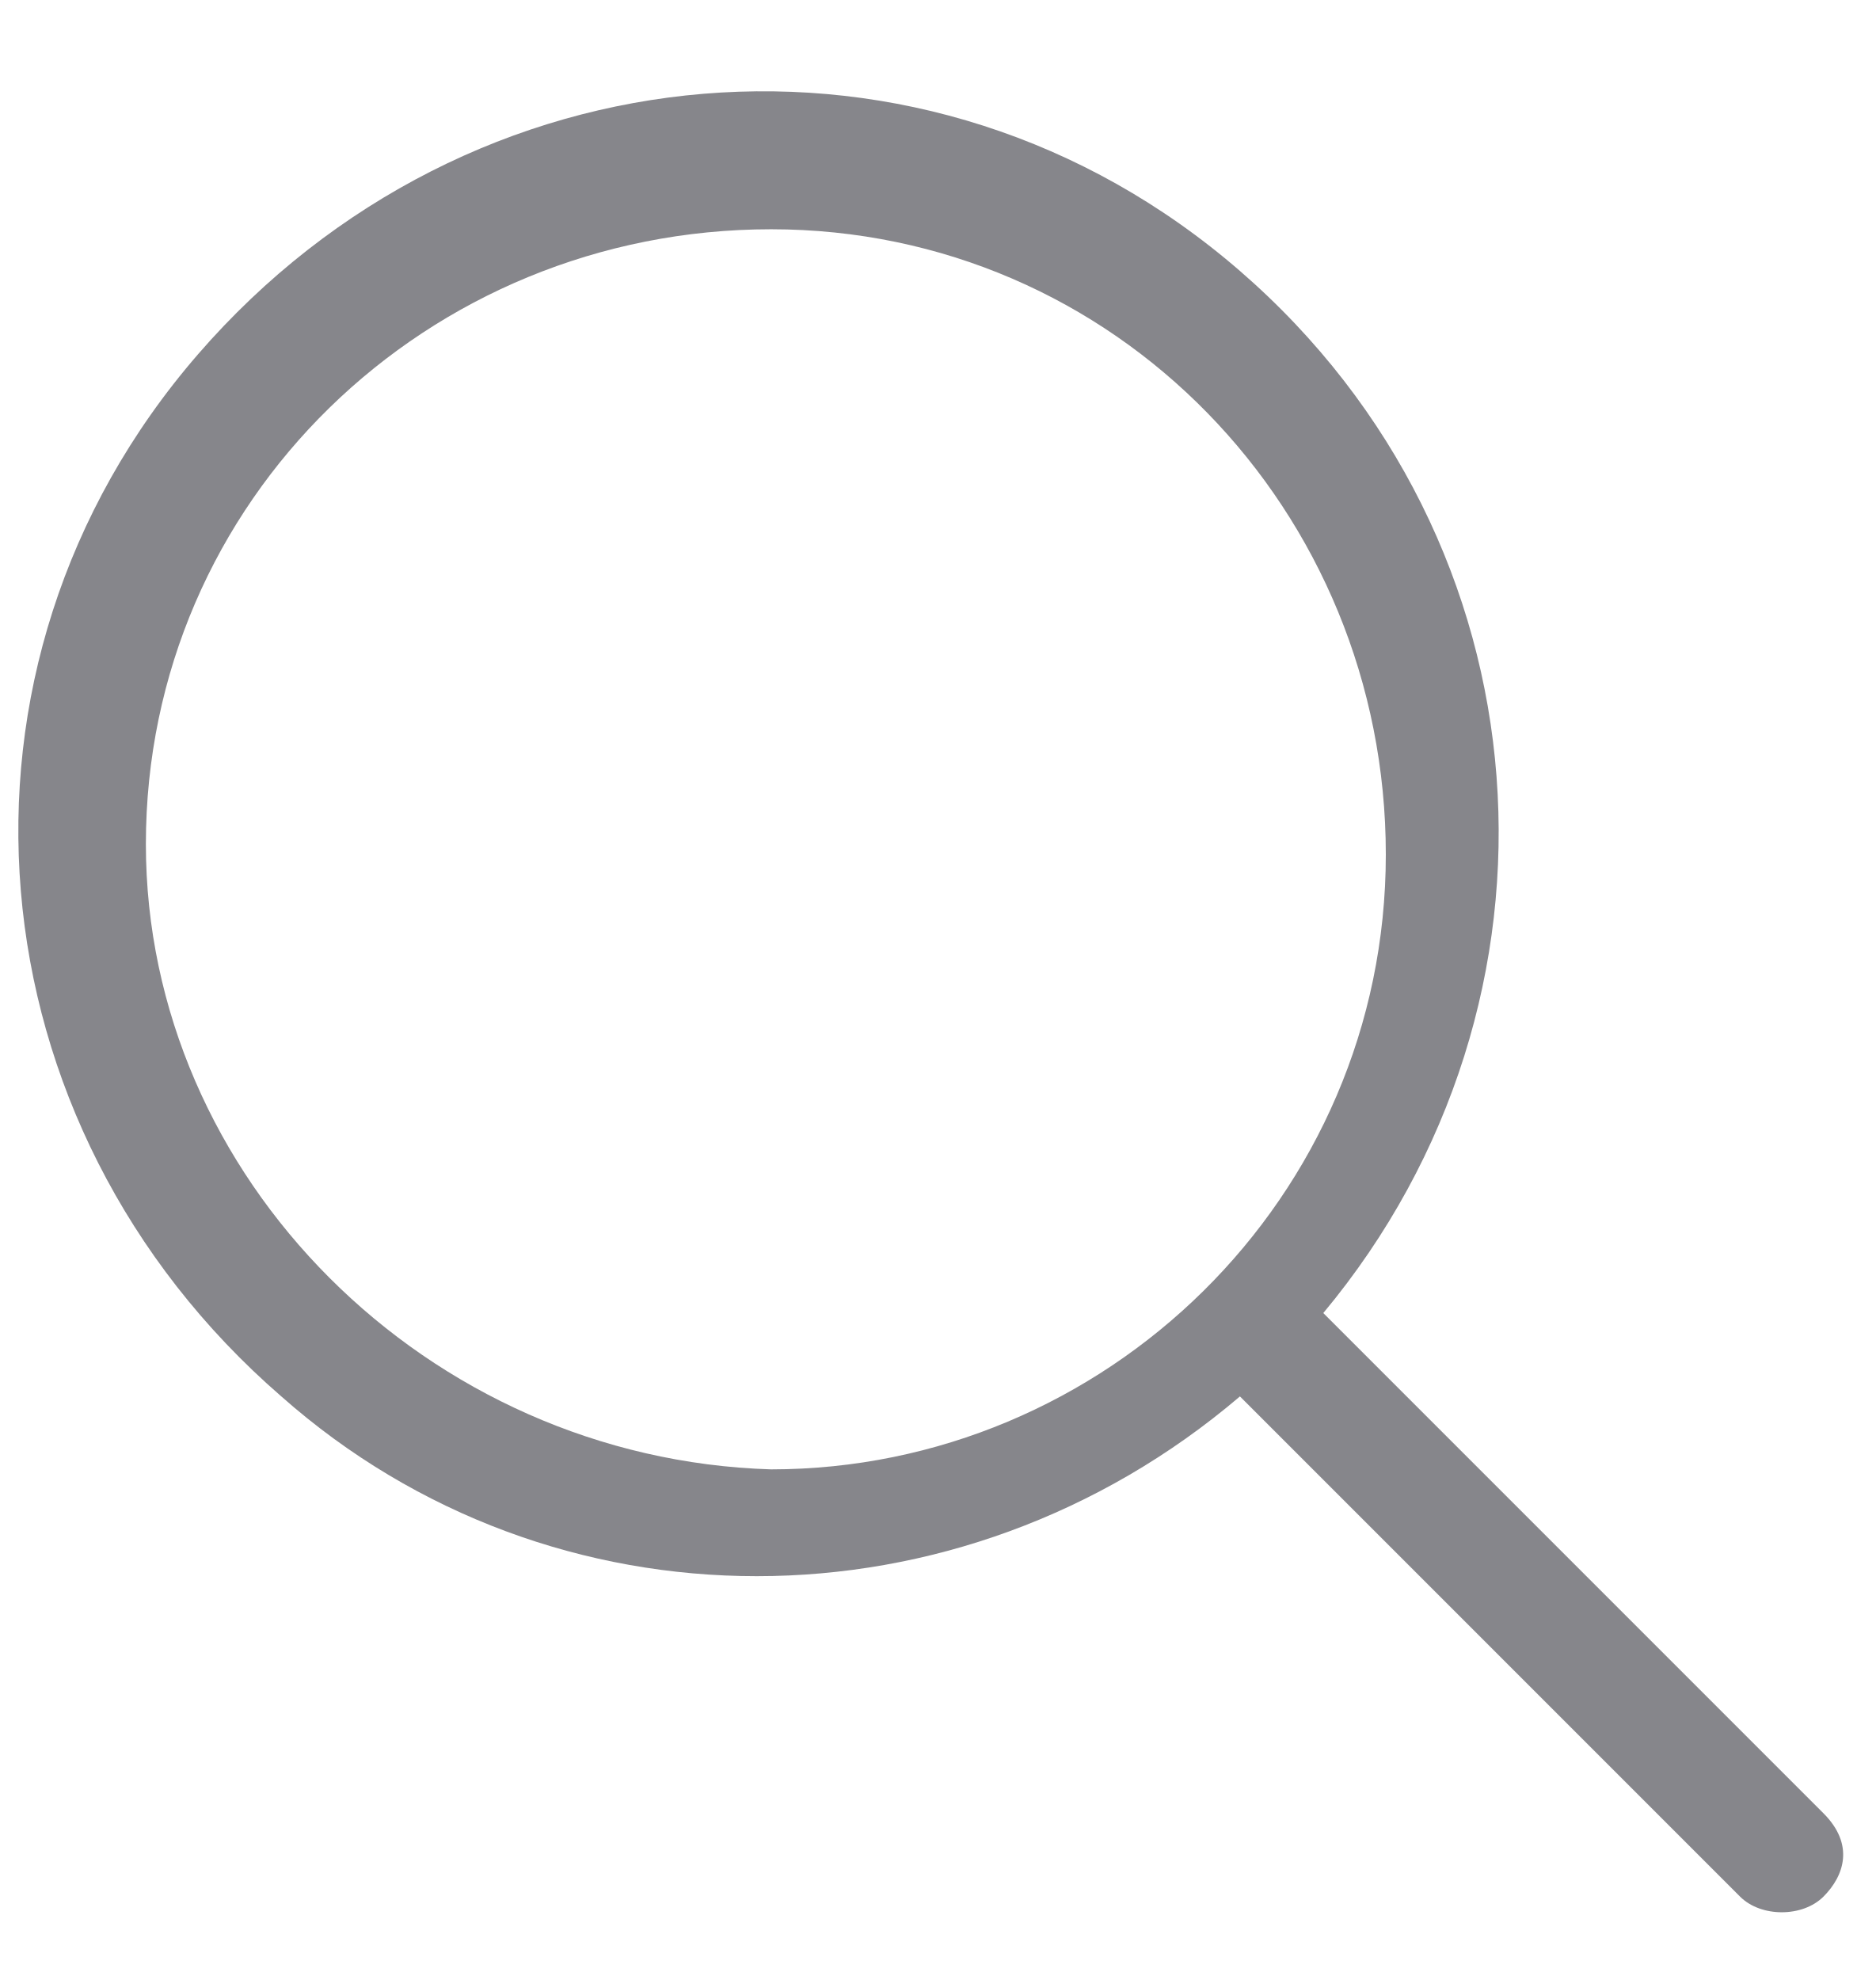
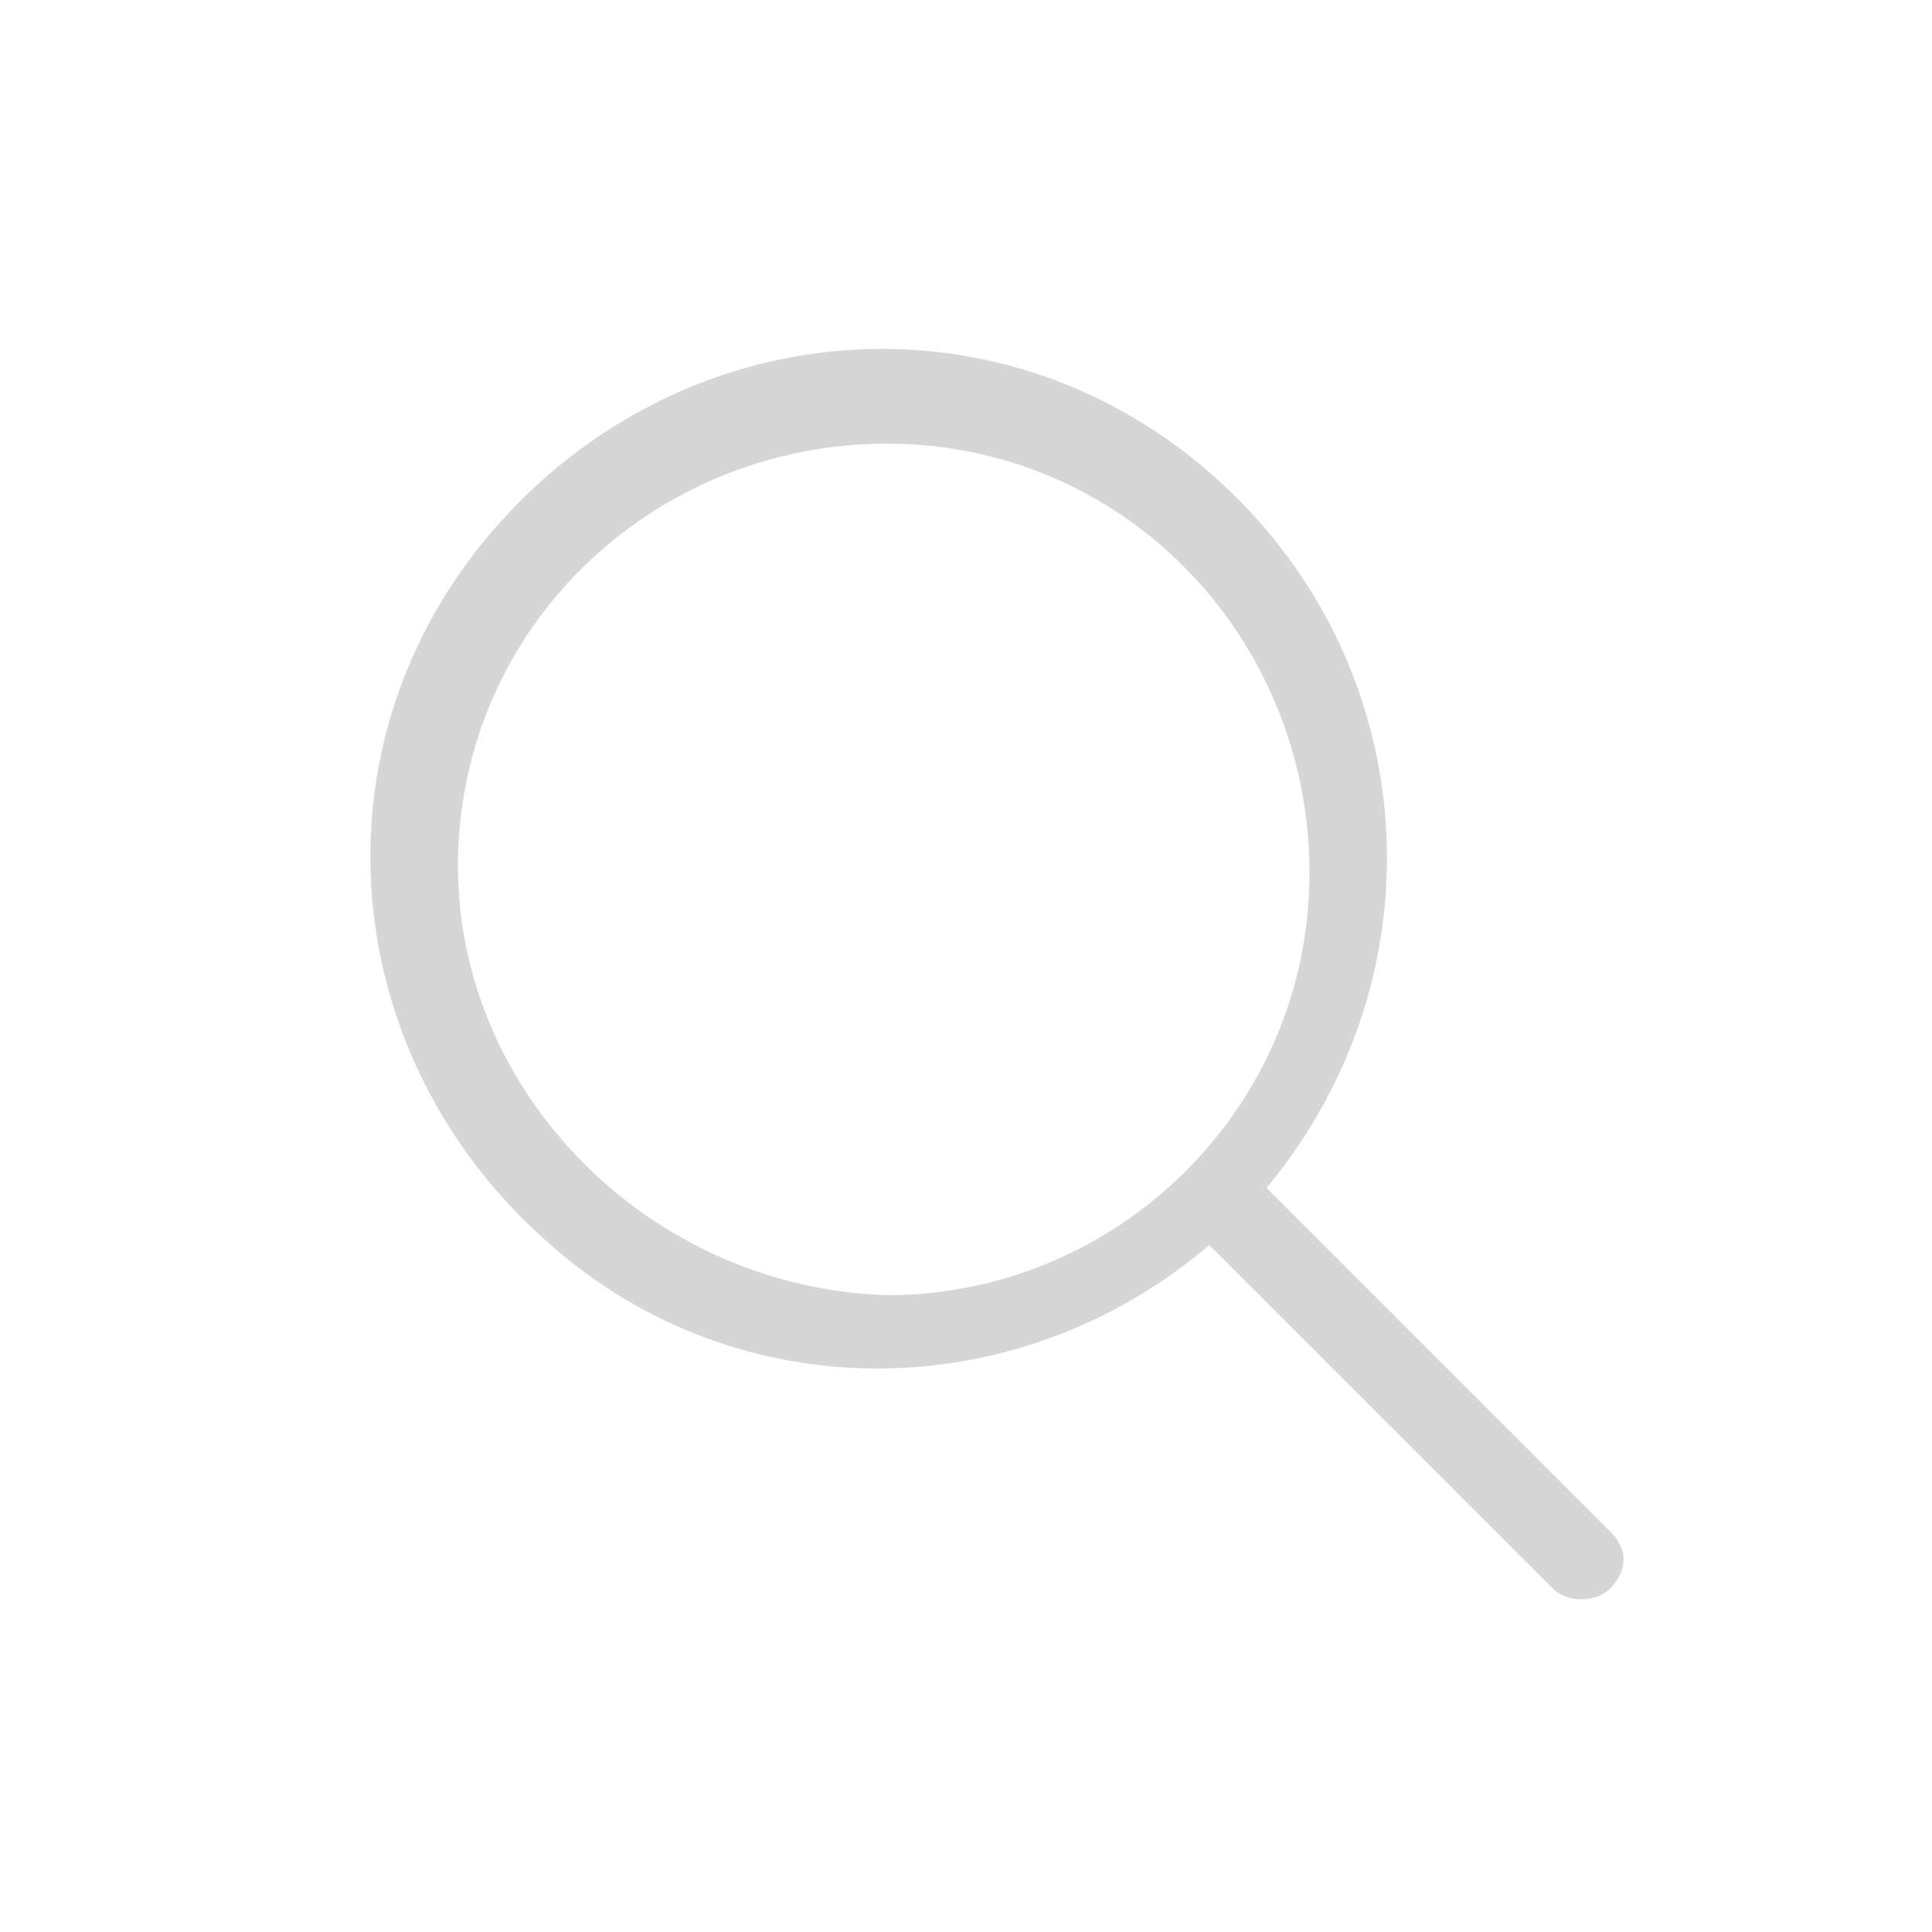
- <svg xmlns="http://www.w3.org/2000/svg" width="18px" height="19px" viewBox="0 0 18 19" version="1.1">
-   <g id="Page-1" stroke="none" stroke-width="1" fill="none" fill-rule="evenodd">
-     <g id="Artboard" transform="translate(-5, -4)" fill="#86868B" fill-rule="nonzero">
-       <g id="search" transform="translate(5, 4)">
-         <path d="M17.5,17.4 L12.7,12.6 C15.2,9.6 14.9,5.2 11.9,2.6 C8.9,7.88258347e-15 4.5,0.4 1.9,3.4 C-0.7,6.4 -0.3,10.8 2.7,13.4 C5.3,15.7 9.2,15.7 11.9,13.4 L16.7,18.2 C16.9,18.4 17.3,18.4 17.5,18.2 C17.7,18 17.8,17.7 17.5,17.4 C17.5,17.4 17.5,17.4 17.5,17.4 L17.5,17.4 Z M1.4,8.1 C1.4,4.8 4.1,2.2 7.4,2.2 C10.7,2.2 13.3,4.9 13.3,8.2 C13.3,11.5 10.6,14.1 7.4,14.1 C4.1,14 1.4,11.3 1.4,8.1 Z" id="Shape" />
-       </g>
+ <svg xmlns="http://www.w3.org/2000/svg" width="27px" height="27px" viewBox="0 0 27 27" version="1.1">
+   <g id="Artboard" stroke="none" stroke-width="1" fill="none" fill-rule="evenodd">
+     <g id="search" transform="translate(5, 4)" fill="#D6D6D6" fill-rule="nonzero">
+       <path d="M17.5,17.4 L12.7,12.6 C15.2,9.6 14.9,5.2 11.9,2.6 C8.9,7.88258347e-15 4.5,0.4 1.9,3.4 C-0.7,6.4 -0.3,10.8 2.7,13.4 C5.3,15.7 9.2,15.7 11.9,13.4 L16.7,18.2 C16.9,18.4 17.3,18.4 17.5,18.2 C17.7,18 17.8,17.7 17.5,17.4 C17.5,17.4 17.5,17.4 17.5,17.4 L17.5,17.4 Z M1.4,8.1 C1.4,4.8 4.1,2.2 7.4,2.2 C10.7,2.2 13.3,4.9 13.3,8.2 C13.3,11.5 10.6,14.1 7.4,14.1 C4.1,14 1.4,11.3 1.4,8.1 Z" id="Shape" />
    </g>
  </g>
</svg>
